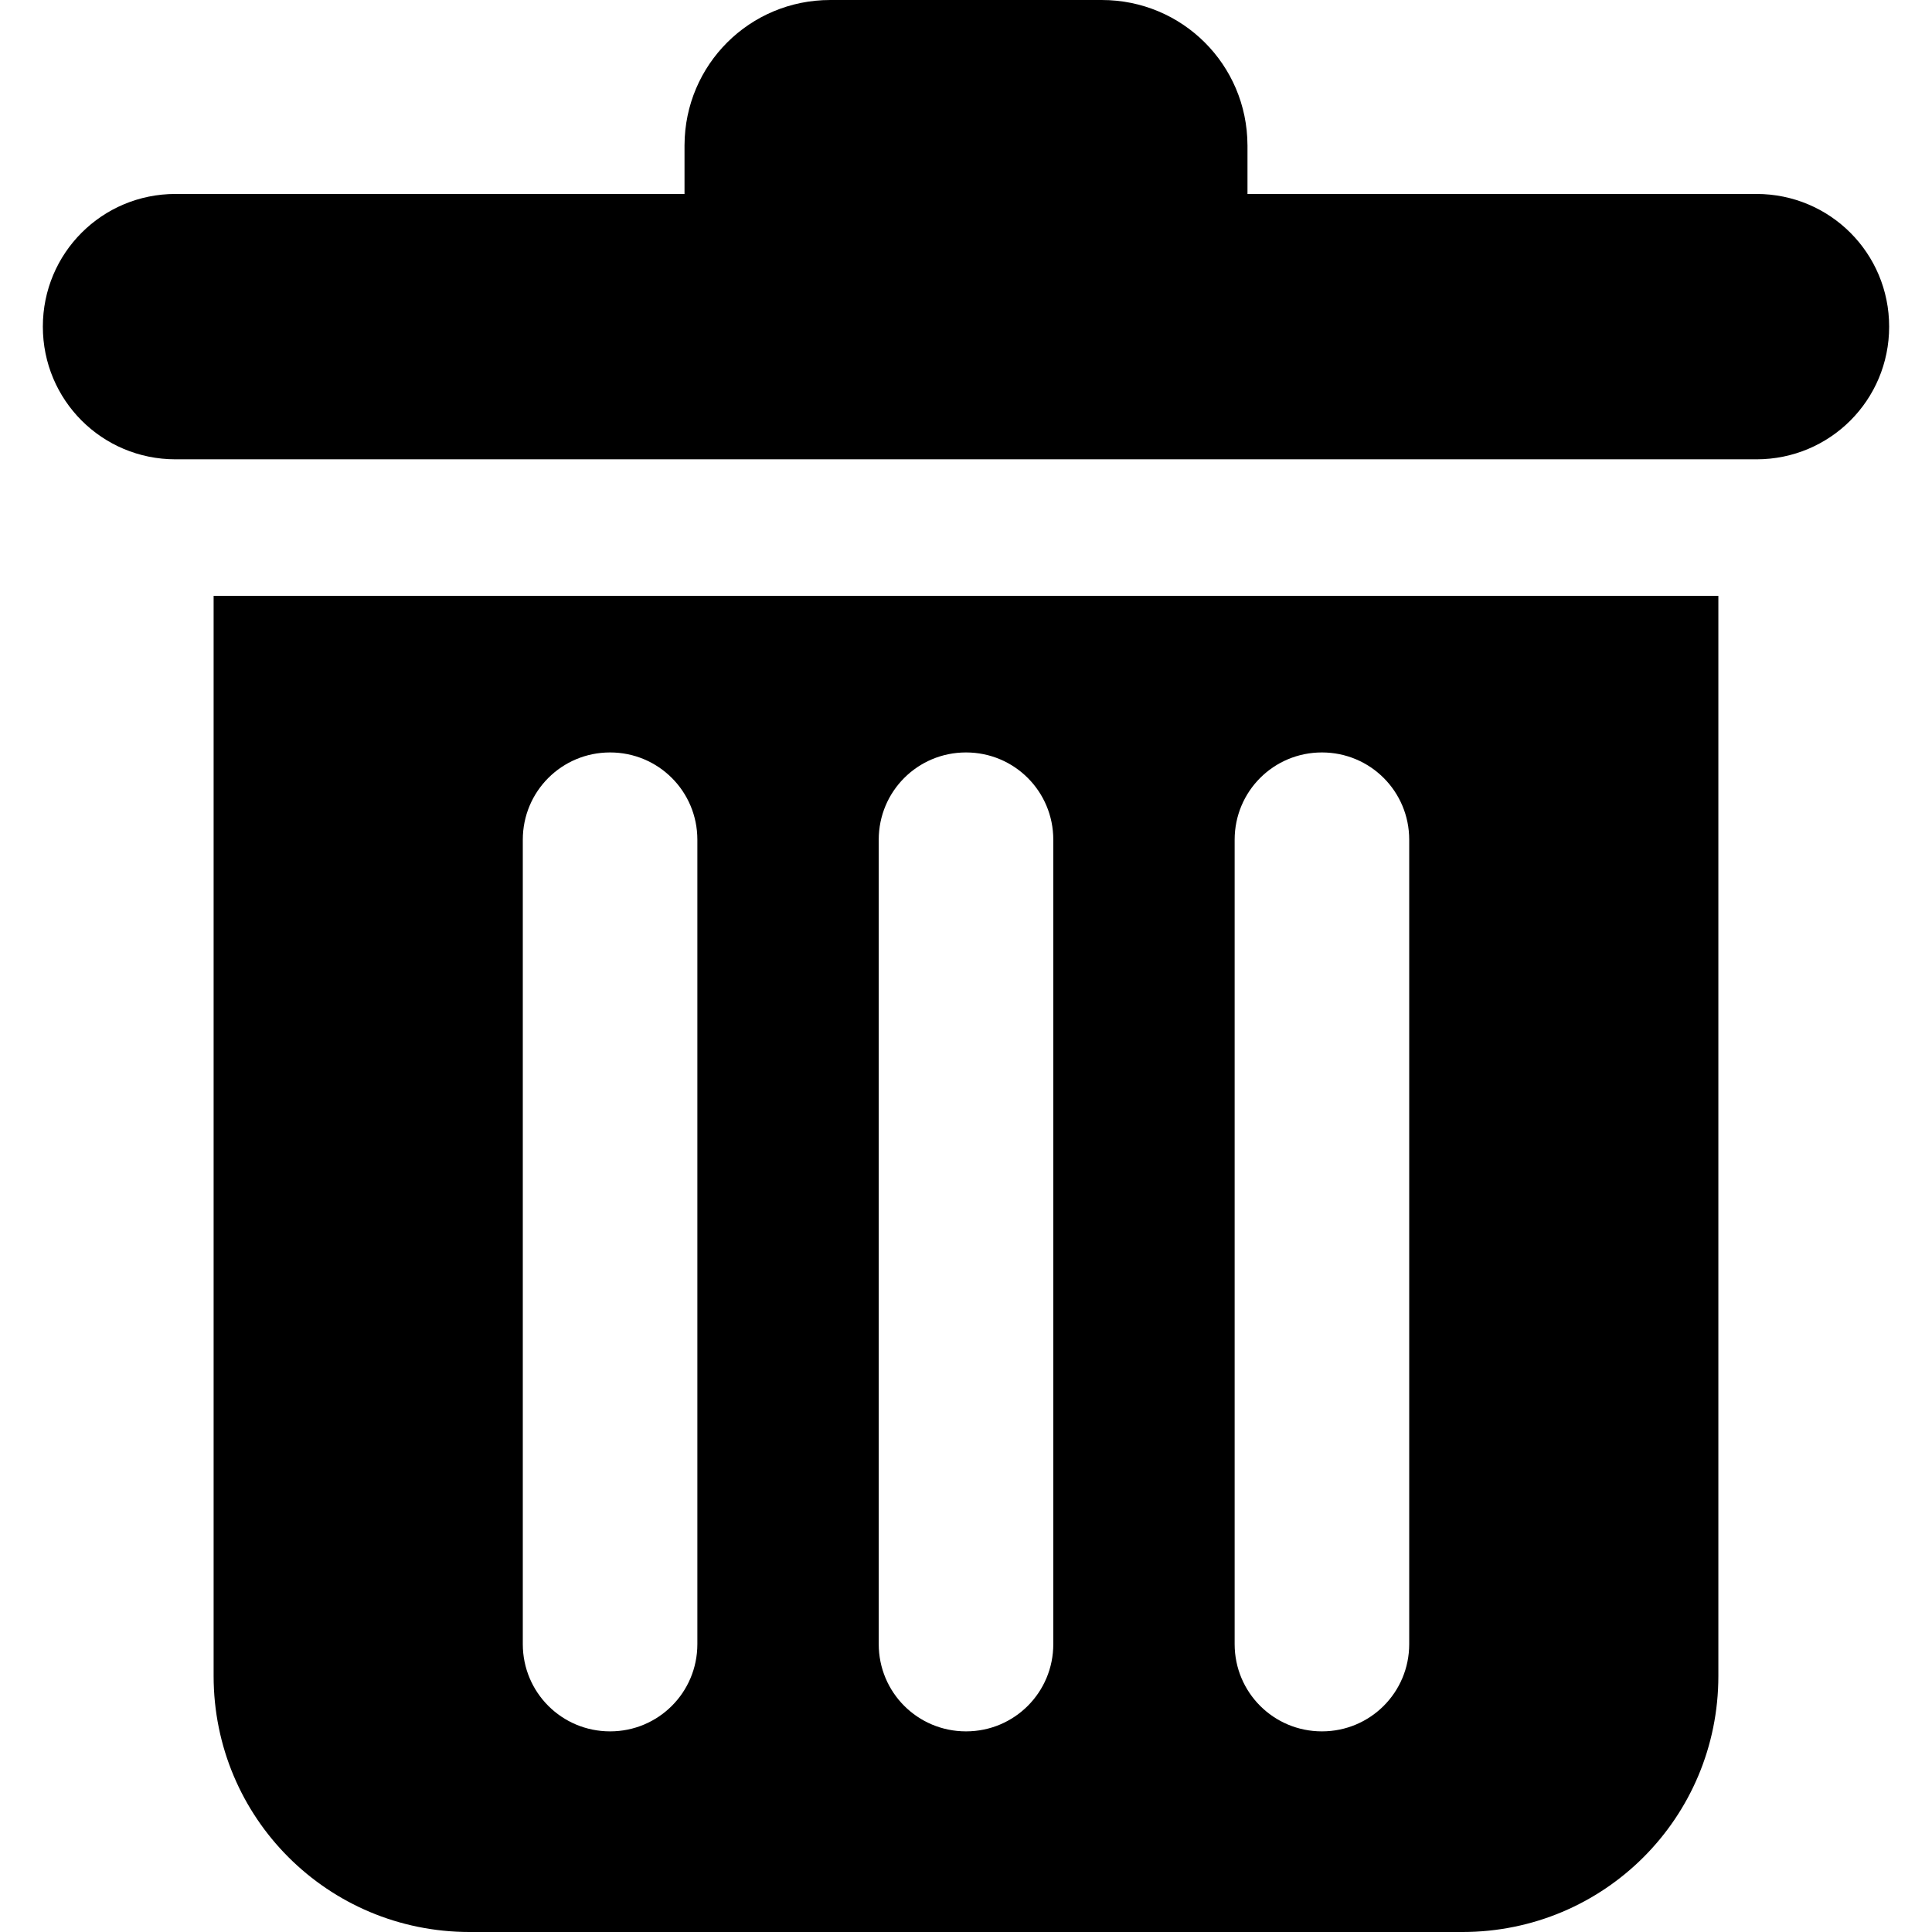
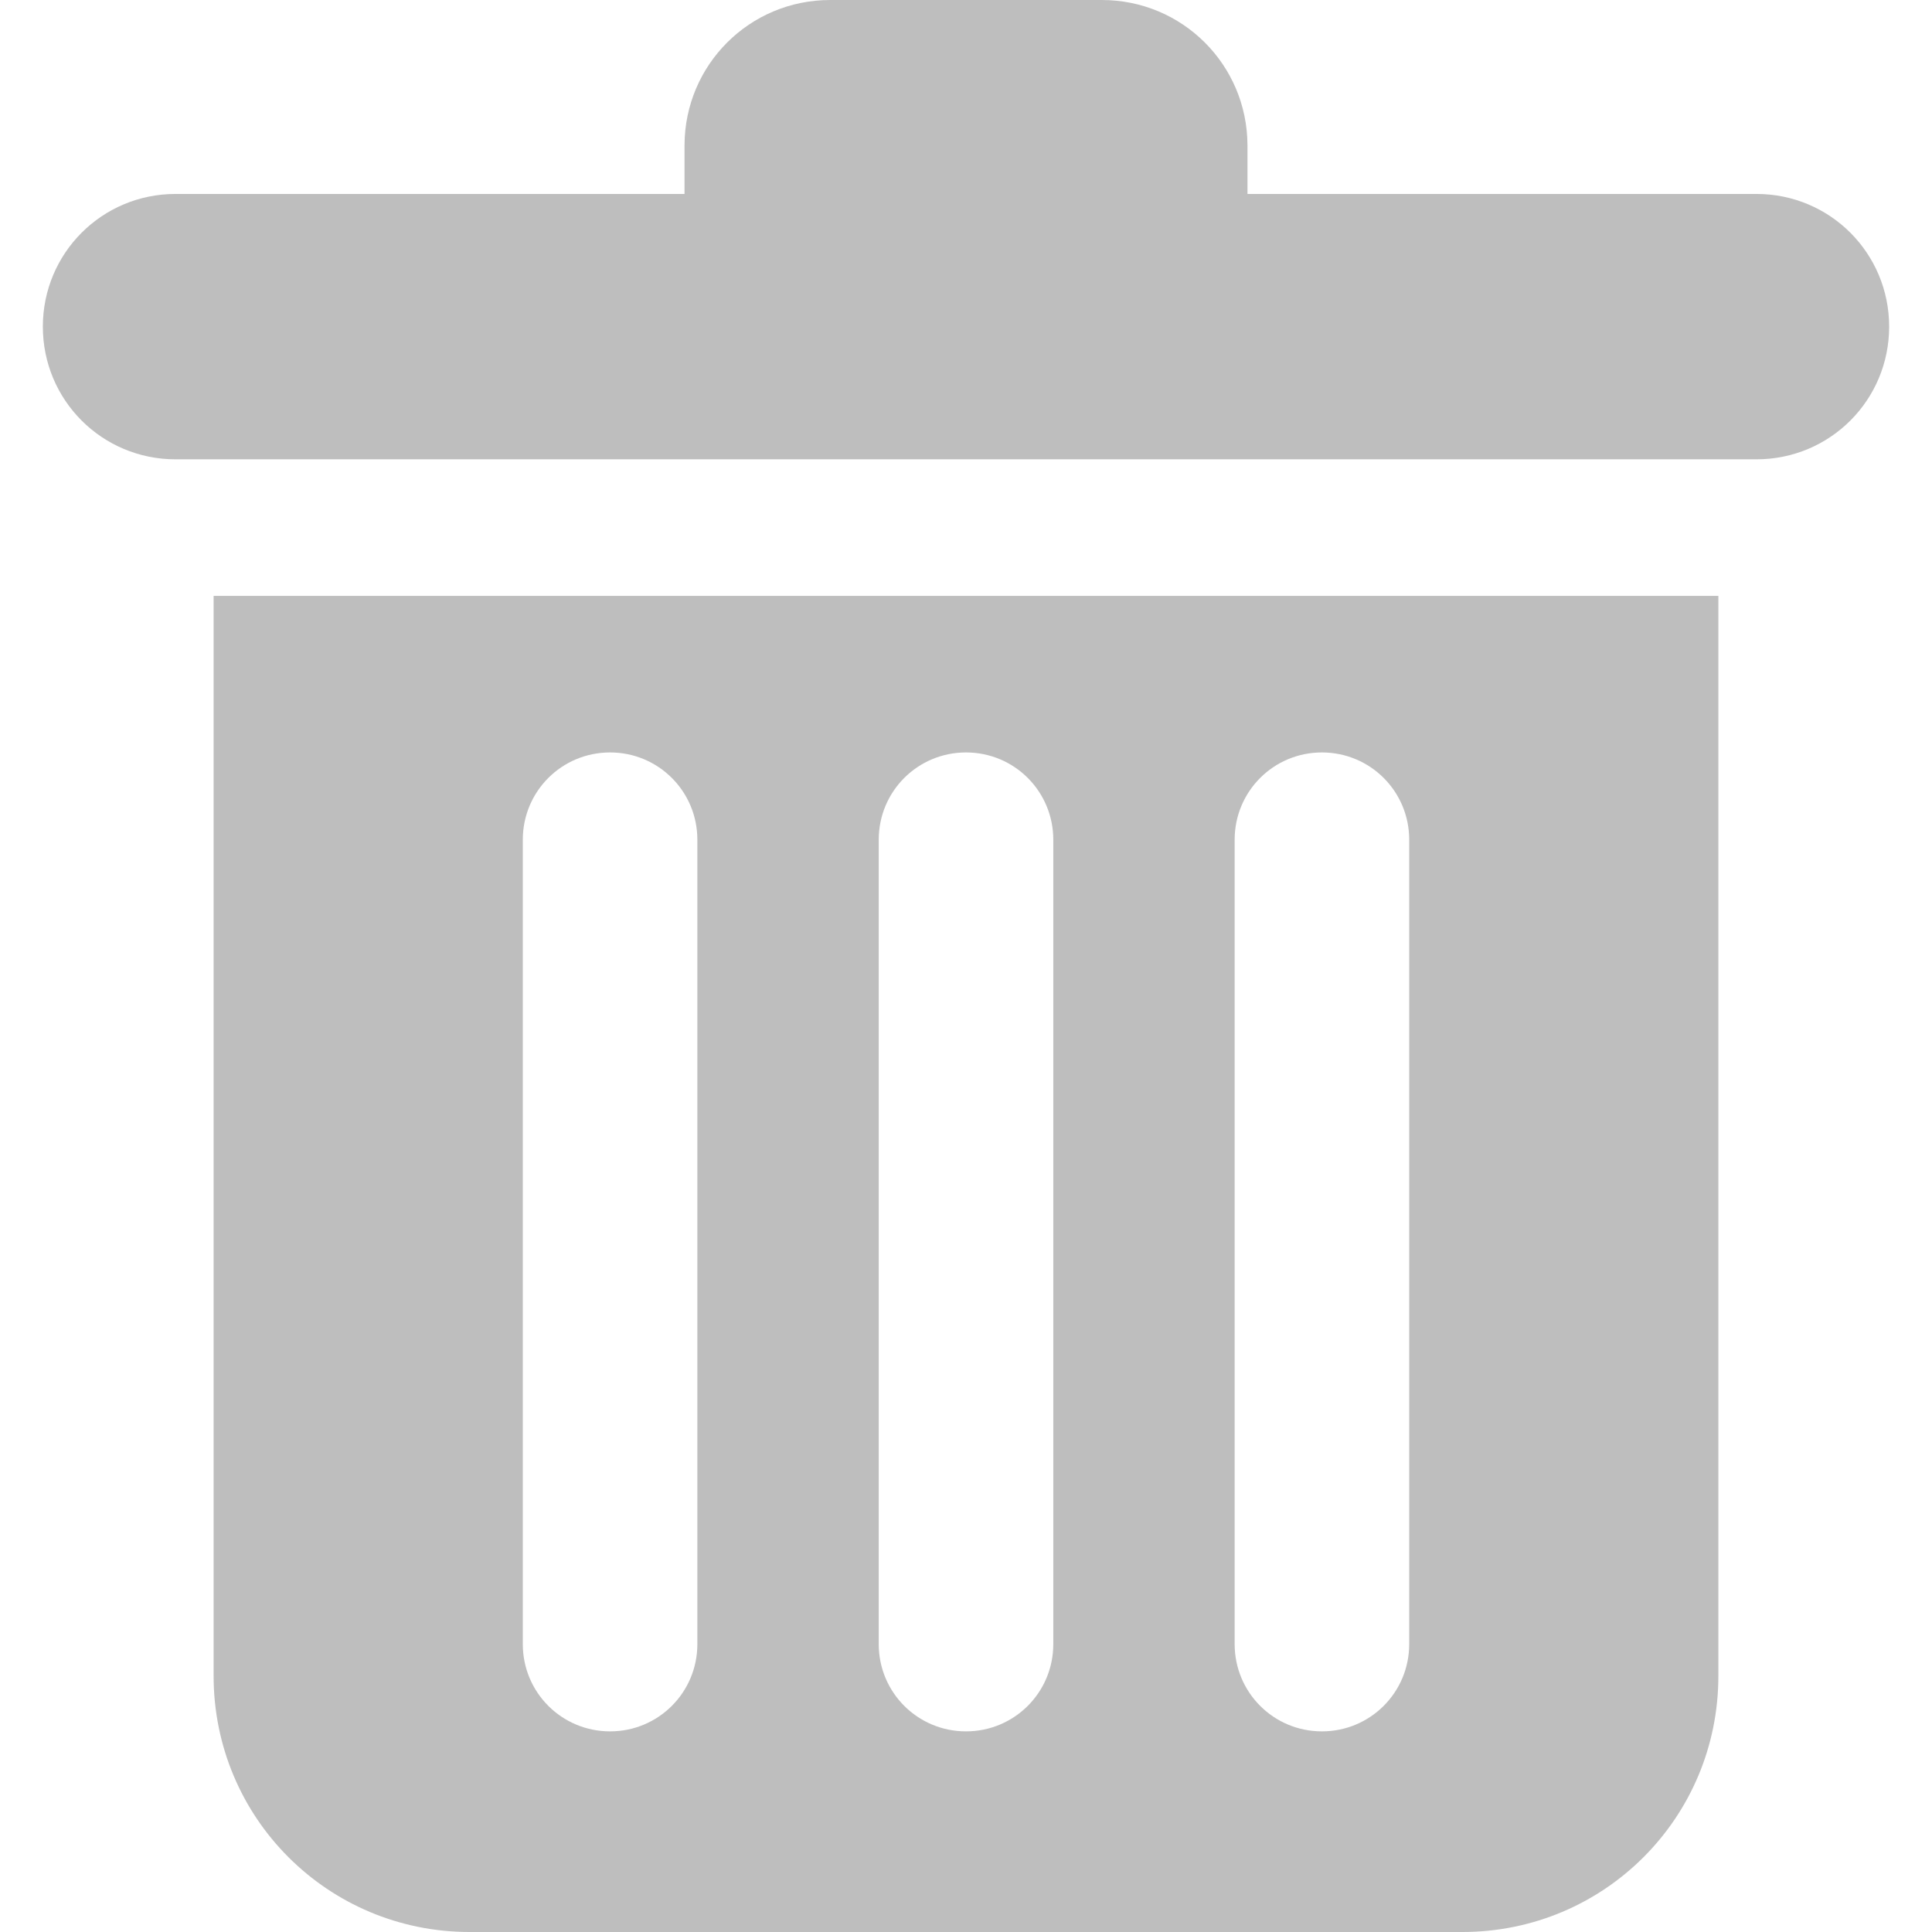
<svg xmlns="http://www.w3.org/2000/svg" width="512" height="512" viewBox="0 0 135.467 135.467" version="1.1" id="svg8">
  <defs id="defs2" />
  <g id="layer1" transform="translate(-40.2177,-17.71158)">
-     <path id="rect833" style="opacity:1;fill:#000000;stroke-width:14.925" d="m 98.428,17.712 c -5.645,0 -10.191,4.533 -10.213,10.173 h -0.001 v 0.041 3.385 H 52.525 c -5.154,0 -9.303,4.15 -9.303,9.304 0,5.154 4.149,9.303 9.303,9.303 H 163.377 c 5.154,0 9.303,-4.149 9.303,-9.303 0,-5.154 -4.149,-9.304 -9.303,-9.304 h -35.689 v -3.385 -0.041 h -0.001 C 127.664,22.245 123.118,17.712 117.474,17.712 Z M 55.196,59.494 v 75.732 c 0,9.946 8.007,17.953 17.953,17.953 h 69.603 c 9.946,0 17.953,-8.007 17.953,-17.953 V 59.494 Z m 27.799,10.977 c 3.391,0 6.12,2.73 6.12,6.12 v 56.4 c 0,3.391 -2.73,6.12 -6.12,6.12 -3.391,0 -6.12,-2.73 -6.12,-6.12 V 76.591 c 0,-3.391 2.73,-6.12 6.12,-6.12 z m 24.957,0 c 3.391,0 6.12,2.73 6.12,6.12 v 56.4 c 0,3.391 -2.729,6.12 -6.12,6.12 -3.391,0 -6.12,-2.73 -6.12,-6.12 V 76.591 c 0,-3.391 2.73,-6.12 6.12,-6.12 z m 24.956,0 c 3.391,0 6.12,2.73 6.12,6.12 v 56.4 c 0,3.391 -2.73,6.12 -6.12,6.12 -3.391,0 -6.12,-2.73 -6.12,-6.12 V 76.591 c 0,-3.391 2.73,-6.12 6.12,-6.12 z" />
+     <path id="rect833" style="opacity:1;fill:#bebebe;stroke-width:14.925;fill-opacity:1" d="m 98.428,17.712 c -5.645,0 -10.191,4.533 -10.213,10.173 h -0.001 v 0.041 3.385 H 52.525 c -5.154,0 -9.303,4.15 -9.303,9.304 0,5.154 4.149,9.303 9.303,9.303 H 163.377 c 5.154,0 9.303,-4.149 9.303,-9.303 0,-5.154 -4.149,-9.304 -9.303,-9.304 h -35.689 v -3.385 -0.041 h -0.001 C 127.664,22.245 123.118,17.712 117.474,17.712 Z M 55.196,59.494 v 75.732 c 0,9.946 8.007,17.953 17.953,17.953 h 69.603 c 9.946,0 17.953,-8.007 17.953,-17.953 V 59.494 Z m 27.799,10.977 c 3.391,0 6.12,2.73 6.12,6.12 v 56.4 c 0,3.391 -2.73,6.12 -6.12,6.12 -3.391,0 -6.12,-2.73 -6.12,-6.12 V 76.591 c 0,-3.391 2.73,-6.12 6.12,-6.12 z m 24.957,0 c 3.391,0 6.12,2.73 6.12,6.12 v 56.4 c 0,3.391 -2.729,6.12 -6.12,6.12 -3.391,0 -6.12,-2.73 -6.12,-6.12 V 76.591 c 0,-3.391 2.73,-6.12 6.12,-6.12 z m 24.956,0 c 3.391,0 6.12,2.73 6.12,6.12 v 56.4 c 0,3.391 -2.73,6.12 -6.12,6.12 -3.391,0 -6.12,-2.73 -6.12,-6.12 V 76.591 c 0,-3.391 2.73,-6.12 6.12,-6.12 z" />
  </g>
</svg>
